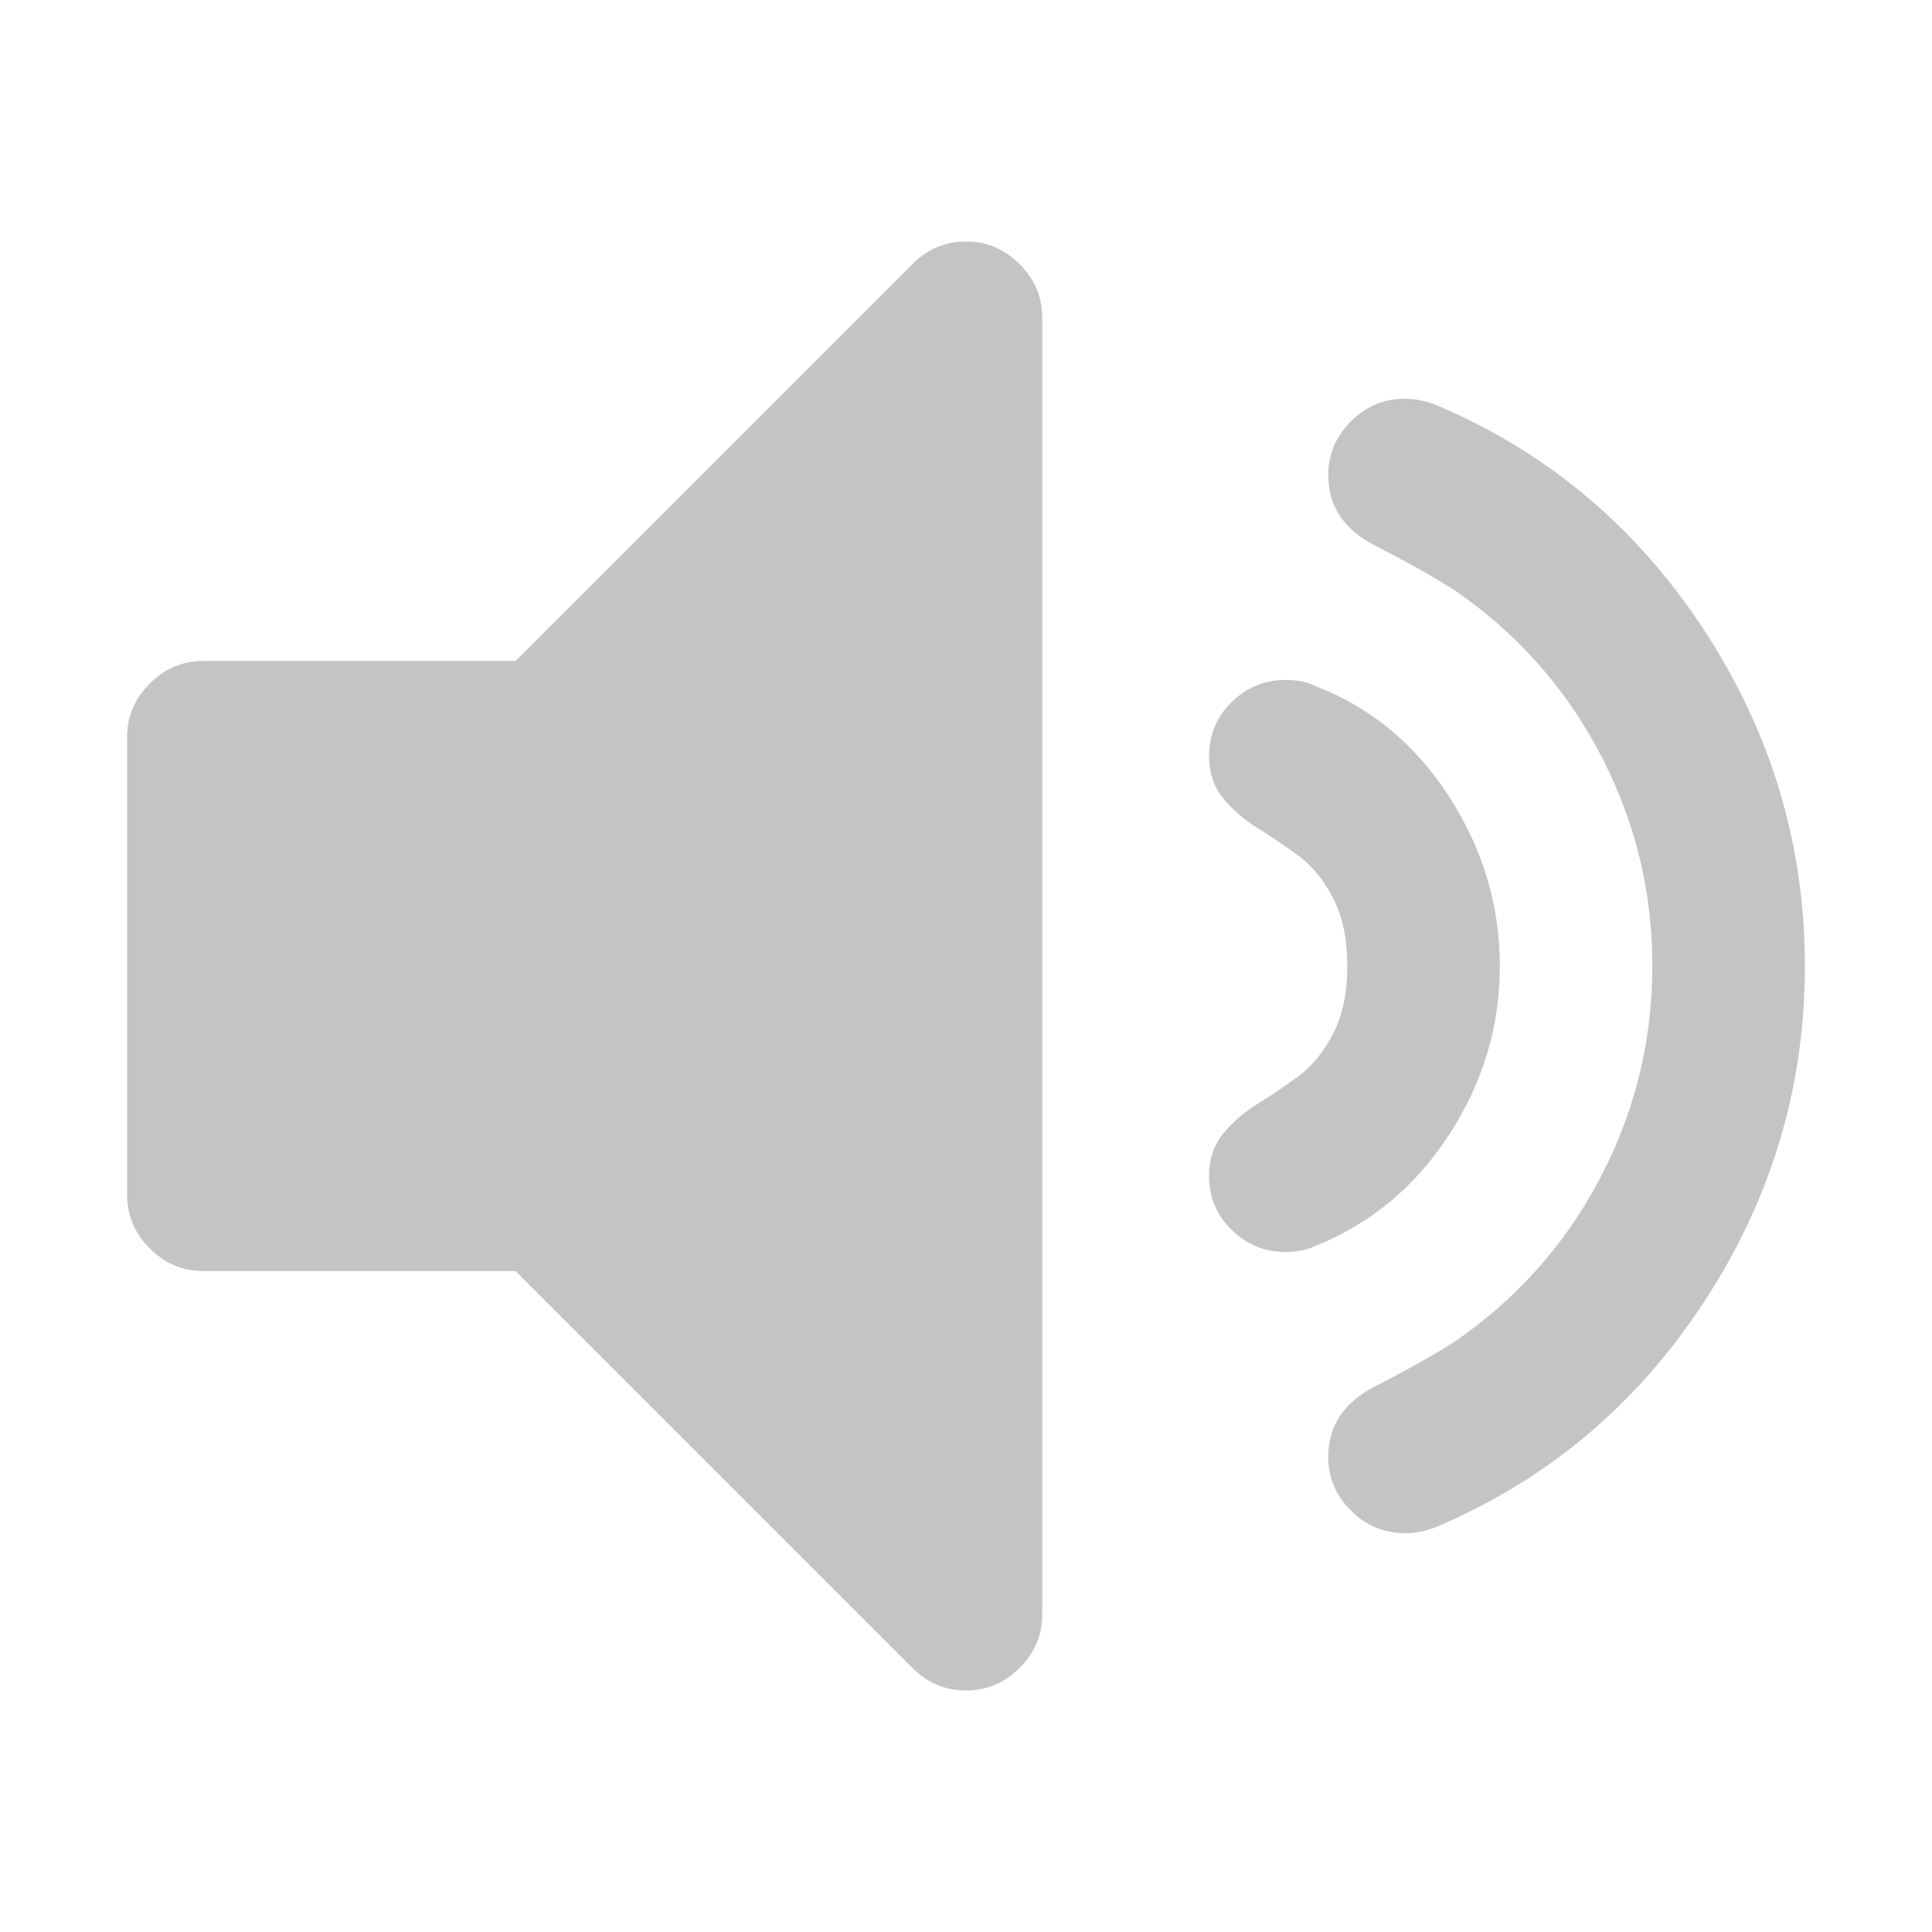
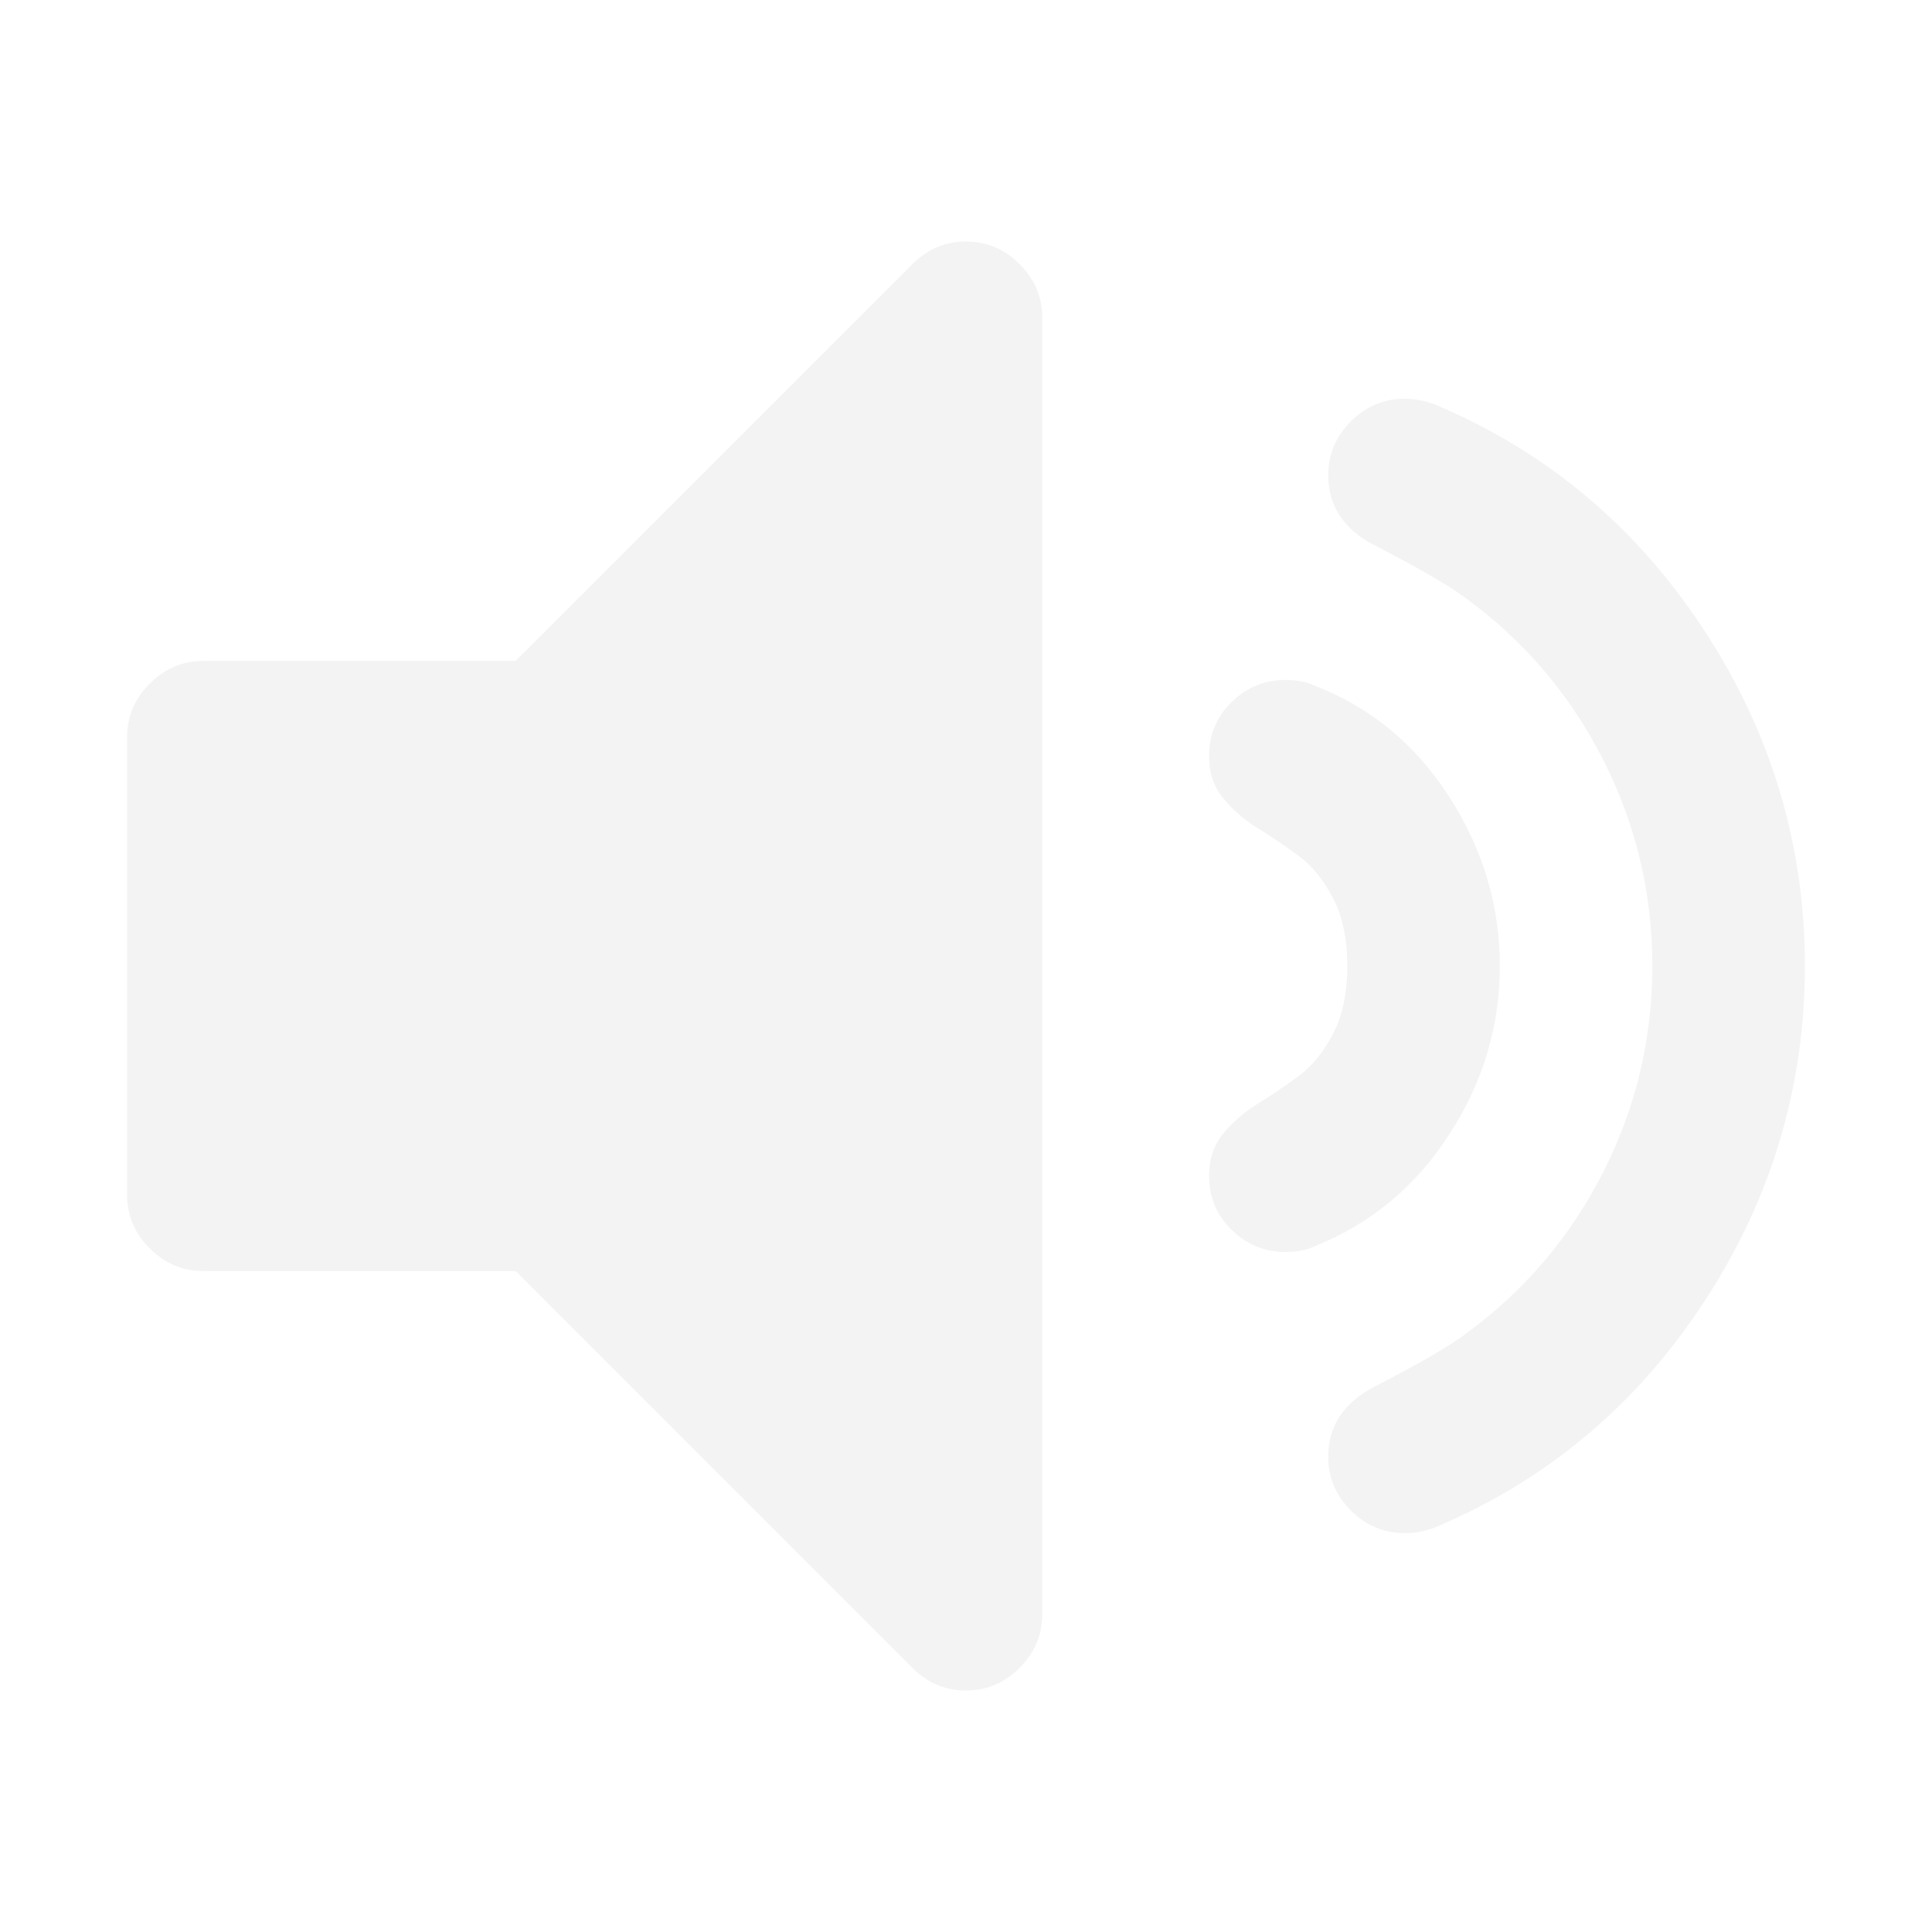
<svg xmlns="http://www.w3.org/2000/svg" xmlns:xlink="http://www.w3.org/1999/xlink" id="svg7384" style="enable-background:new" height="16" width="16" version="1.1">
  <defs id="defs7386">
    <filter id="filter7554" color-interpolation-filters="sRGB">
      <feBlend id="feBlend7556" in2="BackgroundImage" mode="darken" />
    </filter>
    <linearGradient gradientTransform="translate(-1,-2)" gradientUnits="userSpaceOnUse" xlink:href="#linearGradient3678" id="linearGradient2868" y2="19" x2="8.925" y1="6" x1="8.925" />
    <linearGradient id="linearGradient3678">
      <stop offset="0" style="stop-color:#ffffff;stop-opacity:1" id="stop3680" />
      <stop offset="1" style="stop-color:#e6e6e6;stop-opacity:1" id="stop3682" />
    </linearGradient>
    <linearGradient gradientTransform="translate(-2,-1)" gradientUnits="userSpaceOnUse" xlink:href="#linearGradient3678" id="linearGradient2393" y2="21" x2="9" y1="3" x1="9" />
    <linearGradient x1="14" y1="3" x2="14" y2="21" id="linearGradient2398" xlink:href="#linearGradient3587-6-5-3" gradientUnits="userSpaceOnUse" gradientTransform="translate(-1.000123,-5)" />
    <linearGradient id="linearGradient3587-6-5-3">
      <stop id="stop3589-9-2-0" style="stop-color:#000000;stop-opacity:1" offset="0" />
-       <stop id="stop3591-7-4-7" style="stop-color:#f2f2f2;stop-opacity:1" offset="1" />
+       <stop id="stop3591-7-4-7" style="stop-color:#dedede;stop-opacity:1" offset="1" />
    </linearGradient>
    <linearGradient x1="66.097" y1="9.364" x2="66.097" y2="27.364" id="linearGradient2395" xlink:href="#linearGradient3587-6-5-3" gradientUnits="userSpaceOnUse" gradientTransform="translate(-52.0968,-11.36383)" />
    <linearGradient x1="4.955" y1="2.684" x2="4.955" y2="13.496" id="linearGradient7390" xlink:href="#linearGradient3587-6-5-3" gradientUnits="userSpaceOnUse" />
    <linearGradient x1="7.911" y1="4.576" x2="7.911" y2="11.649" id="linearGradient7392" xlink:href="#linearGradient3587-6-5-3" gradientUnits="userSpaceOnUse" />
    <linearGradient x1="10.187" y1="2.774" x2="10.187" y2="13.317" id="linearGradient7394" xlink:href="#linearGradient3587-6-5-3" gradientUnits="userSpaceOnUse" />
    <linearGradient x1="13.917" y1="0.882" x2="13.917" y2="15.183" id="linearGradient7396" xlink:href="#linearGradient3587-6-5-3" gradientUnits="userSpaceOnUse" />
    <linearGradient id="linearGradient5263">
      <stop id="stop5265" style="stop-color:#a0d5ff;stop-opacity:1" offset="0" />
      <stop id="stop5267" style="stop-color:#a0d5ff;stop-opacity:1" offset="1" />
    </linearGradient>
    <filter color-interpolation-filters="sRGB" id="filter7554-5">
      <feBlend mode="darken" in2="BackgroundImage" id="feBlend7556-7" />
    </filter>
  </defs>
-   <g style="fill:#f2f2f2;fill-opacity:1" transform="matrix(0.8469807,0,0,0.8469807,-468.2351,-515.9304)" id="layer1-7">
-     <g style="fill:#f2f2f2;fill-opacity:1" transform="matrix(0.1430054,0,0,0.1430054,554.0407,610.2916)" id="g5548">
-       <path style="fill:#565656;fill-opacity:0.349" id="path5550" d="m 57.572,8.464 c -1.412,0 -2.634,0.517 -3.666,1.548 l -27.131,27.131 -21.346,0 c -1.413,0 -2.635,0.517 -3.667,1.548 -1.032,1.032 -1.548,2.255 -1.548,3.667 l 0,31.285 c 0,1.412 0.516,2.635 1.548,3.666 1.033,1.032 2.255,1.549 3.667,1.549 l 21.345,0 27.131,27.131 c 1.032,1.031 2.254,1.548 3.666,1.548 1.413,0 2.635,-0.517 3.667,-1.548 1.032,-1.031 1.548,-2.254 1.548,-3.666 l 0,-88.644 c 0,-1.412 -0.516,-2.635 -1.547,-3.667 C 60.206,8.981 58.985,8.464 57.572,8.464 l 0,0 z" />
-       <path style="fill:#565656;fill-opacity:0.349" id="path5552" d="M 90.609,69.527 C 92.918,65.97 94.072,62.128 94.072,58 c 0,-4.128 -1.154,-7.988 -3.463,-11.573 -2.31,-3.585 -5.363,-6.11 -9.166,-7.577 -0.543,-0.271 -1.223,-0.407 -2.037,-0.407 -1.412,0 -2.635,0.503 -3.666,1.507 -1.031,1.005 -1.549,2.241 -1.549,3.707 0,1.141 0.326,2.105 0.979,2.893 0.652,0.788 1.439,1.467 2.363,2.037 0.922,0.57 1.846,1.195 2.77,1.874 0.924,0.679 1.711,1.643 2.363,2.892 0.65,1.25 0.977,2.798 0.977,4.645 0,1.847 -0.326,3.395 -0.977,4.645 -0.652,1.25 -1.439,2.213 -2.363,2.893 -0.924,0.679 -1.848,1.304 -2.77,1.874 -0.924,0.569 -1.711,1.249 -2.363,2.036 -0.652,0.789 -0.979,1.752 -0.979,2.893 0,1.467 0.518,2.702 1.549,3.707 1.031,1.005 2.254,1.508 3.666,1.508 0.814,0 1.494,-0.136 2.037,-0.406 3.803,-1.523 6.857,-4.063 9.166,-7.621 l 0,0 z" />
-       <path style="fill:#565656;fill-opacity:0.349" id="path5554" d="m 108.004,81.016 c 4.617,-7.033 6.926,-14.705 6.926,-23.016 0,-8.311 -2.309,-15.982 -6.926,-23.019 -4.617,-7.033 -10.729,-12.152 -18.332,-15.357 -0.705,-0.271 -1.412,-0.407 -2.117,-0.407 -1.412,0 -2.635,0.516 -3.668,1.548 -1.031,1.032 -1.547,2.254 -1.547,3.666 0,2.119 1.059,3.721 3.178,4.808 3.041,1.575 5.105,2.77 6.191,3.584 4.02,2.934 7.156,6.613 9.41,11.04 2.254,4.427 3.381,9.139 3.381,14.136 0,4.997 -1.127,9.709 -3.381,14.136 -2.254,4.428 -5.391,8.106 -9.41,11.039 -1.086,0.815 -3.15,2.01 -6.191,3.585 -2.119,1.087 -3.178,2.689 -3.178,4.808 0,1.412 0.516,2.635 1.547,3.666 1.033,1.033 2.281,1.549 3.748,1.549 0.652,0 1.332,-0.137 2.037,-0.407 7.603,-3.206 13.715,-8.325 18.332,-15.359 l 0,0 z" />
+   <g style="fill:#dedede;fill-opacity:1" transform="matrix(0.8469807,0,0,0.8469807,-468.2351,-515.9304)" id="layer1-7">
+     <g style="fill:#dedede;fill-opacity:1" transform="matrix(0.1430054,0,0,0.1430054,554.0407,610.2916)" id="g5548">
+       <path style="fill:#dedede;fill-opacity:0.349" id="path5550" d="m 57.572,8.464 c -1.412,0 -2.634,0.517 -3.666,1.548 l -27.131,27.131 -21.346,0 c -1.413,0 -2.635,0.517 -3.667,1.548 -1.032,1.032 -1.548,2.255 -1.548,3.667 l 0,31.285 c 0,1.412 0.516,2.635 1.548,3.666 1.033,1.032 2.255,1.549 3.667,1.549 l 21.345,0 27.131,27.131 c 1.032,1.031 2.254,1.548 3.666,1.548 1.413,0 2.635,-0.517 3.667,-1.548 1.032,-1.031 1.548,-2.254 1.548,-3.666 l 0,-88.644 c 0,-1.412 -0.516,-2.635 -1.547,-3.667 C 60.206,8.981 58.985,8.464 57.572,8.464 l 0,0 z" />
+       <path style="fill:#dedede;fill-opacity:0.349" id="path5552" d="M 90.609,69.527 C 92.918,65.97 94.072,62.128 94.072,58 c 0,-4.128 -1.154,-7.988 -3.463,-11.573 -2.31,-3.585 -5.363,-6.11 -9.166,-7.577 -0.543,-0.271 -1.223,-0.407 -2.037,-0.407 -1.412,0 -2.635,0.503 -3.666,1.507 -1.031,1.005 -1.549,2.241 -1.549,3.707 0,1.141 0.326,2.105 0.979,2.893 0.652,0.788 1.439,1.467 2.363,2.037 0.922,0.57 1.846,1.195 2.77,1.874 0.924,0.679 1.711,1.643 2.363,2.892 0.65,1.25 0.977,2.798 0.977,4.645 0,1.847 -0.326,3.395 -0.977,4.645 -0.652,1.25 -1.439,2.213 -2.363,2.893 -0.924,0.679 -1.848,1.304 -2.77,1.874 -0.924,0.569 -1.711,1.249 -2.363,2.036 -0.652,0.789 -0.979,1.752 -0.979,2.893 0,1.467 0.518,2.702 1.549,3.707 1.031,1.005 2.254,1.508 3.666,1.508 0.814,0 1.494,-0.136 2.037,-0.406 3.803,-1.523 6.857,-4.063 9.166,-7.621 l 0,0 z" />
+       <path style="fill:#dedede;fill-opacity:0.349" id="path5554" d="m 108.004,81.016 c 4.617,-7.033 6.926,-14.705 6.926,-23.016 0,-8.311 -2.309,-15.982 -6.926,-23.019 -4.617,-7.033 -10.729,-12.152 -18.332,-15.357 -0.705,-0.271 -1.412,-0.407 -2.117,-0.407 -1.412,0 -2.635,0.516 -3.668,1.548 -1.031,1.032 -1.547,2.254 -1.547,3.666 0,2.119 1.059,3.721 3.178,4.808 3.041,1.575 5.105,2.77 6.191,3.584 4.02,2.934 7.156,6.613 9.41,11.04 2.254,4.427 3.381,9.139 3.381,14.136 0,4.997 -1.127,9.709 -3.381,14.136 -2.254,4.428 -5.391,8.106 -9.41,11.039 -1.086,0.815 -3.15,2.01 -6.191,3.585 -2.119,1.087 -3.178,2.689 -3.178,4.808 0,1.412 0.516,2.635 1.547,3.666 1.033,1.033 2.281,1.549 3.748,1.549 0.652,0 1.332,-0.137 2.037,-0.407 7.603,-3.206 13.715,-8.325 18.332,-15.359 l 0,0 z" />
    </g>
  </g>
</svg>
